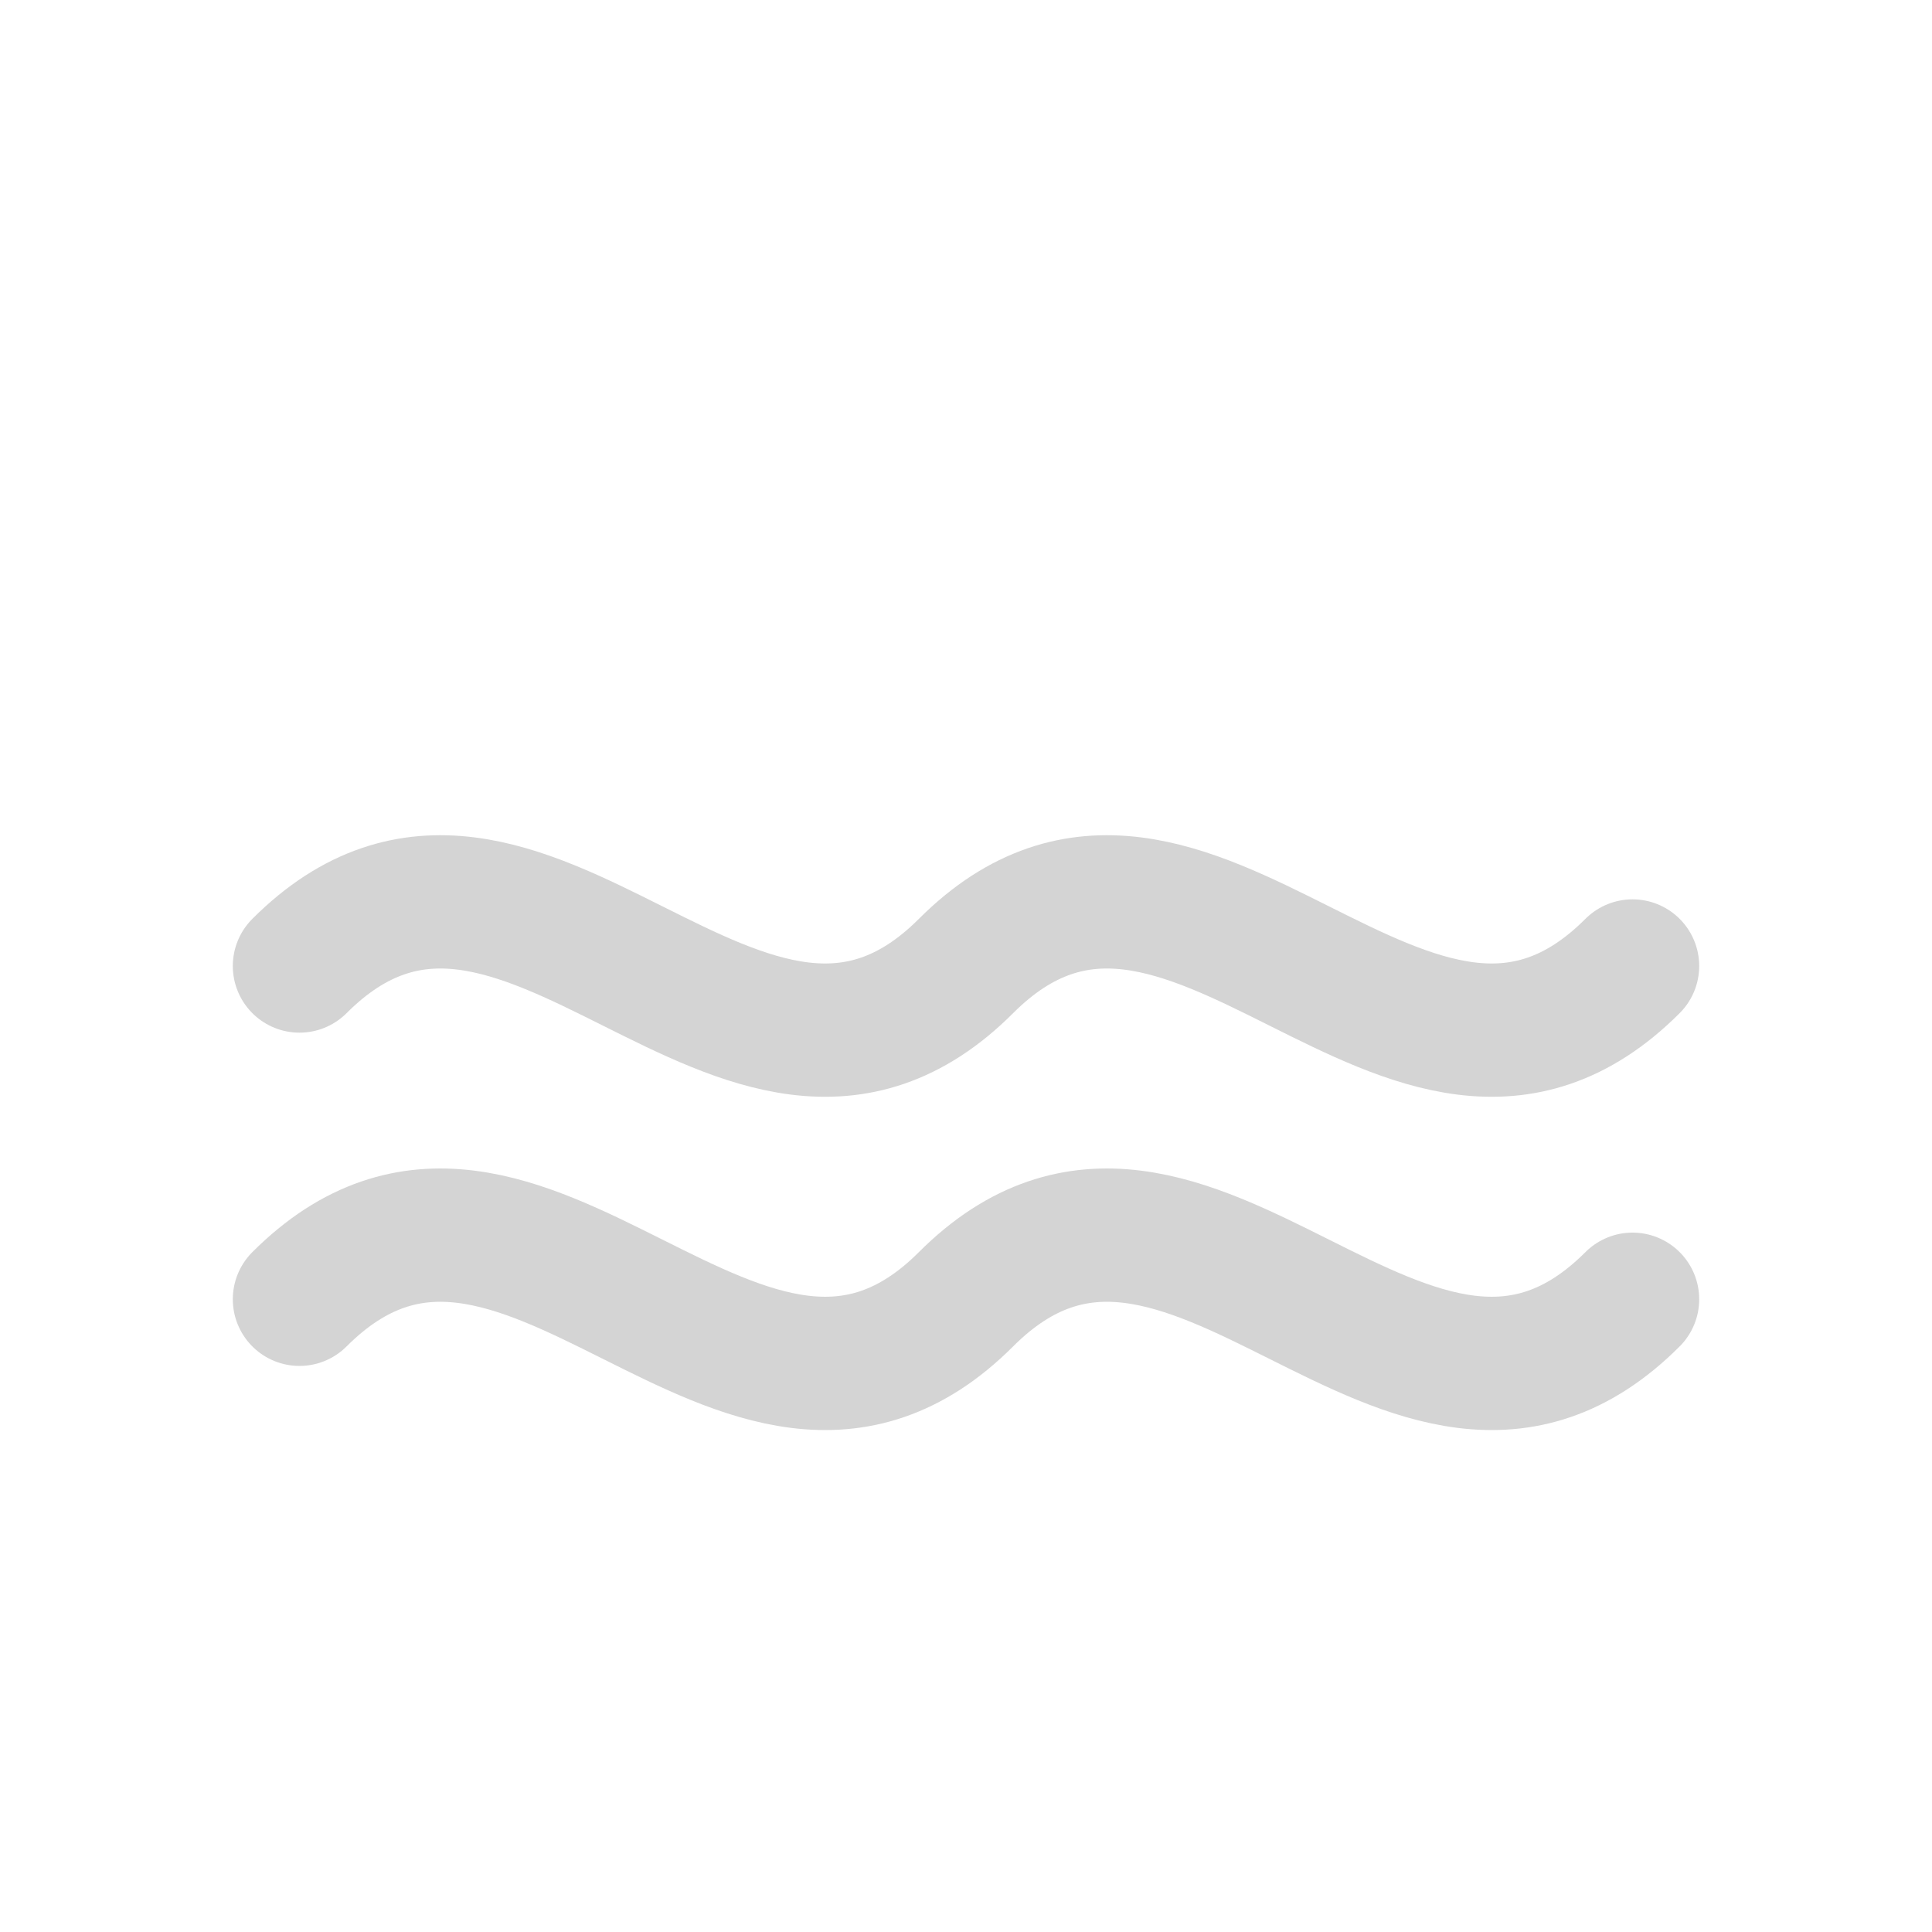
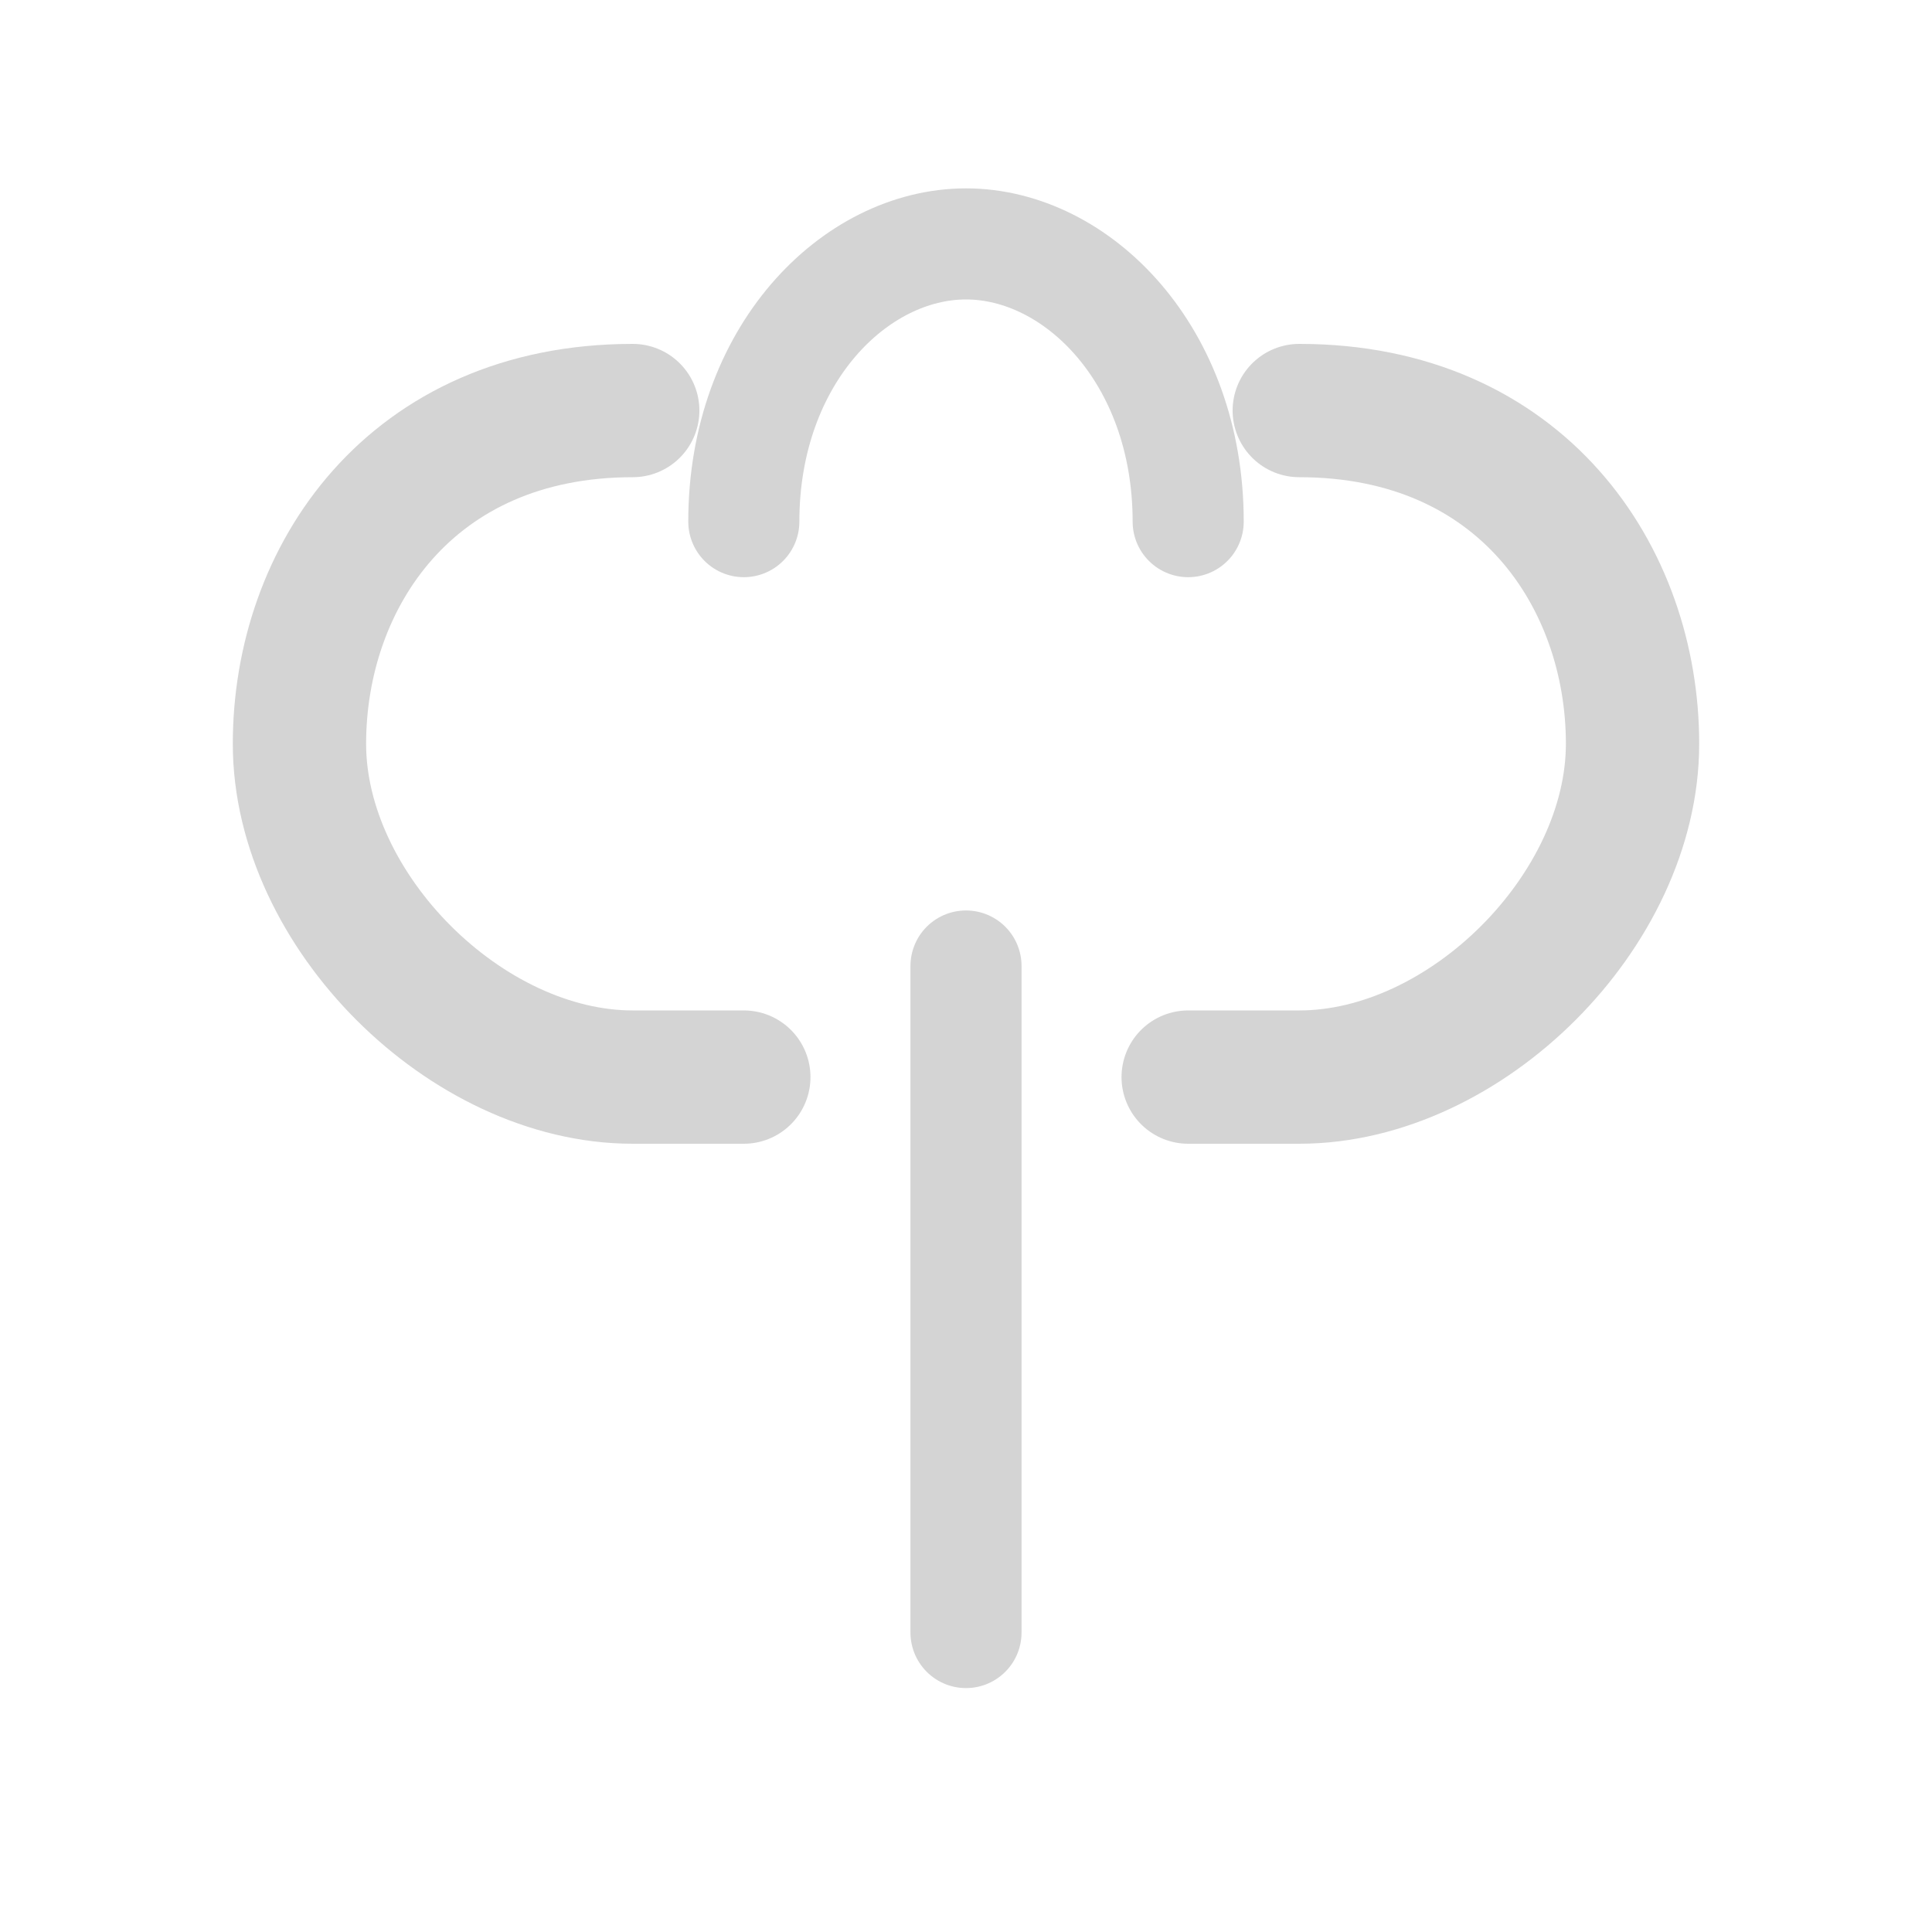
<svg xmlns="http://www.w3.org/2000/svg" viewBox="0 0 24 24" width="24" height="24">
  <g transform="translate(0.96 0.96) scale(0.92)">
    <g transform="scale(1.5)">
-       <path d="M2 8c2-2 4 2 6 0s4 2 6 0" fill="none" stroke="#d4d4d4" stroke-width="1.2" stroke-linecap="round" />
-       <path d="M2 11c2-2 4 2 6 0s4 2 6 0" fill="none" stroke="#d4d4d4" stroke-width="1.2" stroke-linecap="round" />
+       <path d="M8 14V8" stroke="#d4d4d4" stroke-width="1" stroke-linecap="round" />
+       <path d="M5 3c-2 0-3 1.5-3 3s1.5 3 3 3h1" fill="none" stroke="#d4d4d4" stroke-width="1.2" stroke-linecap="round" />
+       <path d="M11 3c2 0 3 1.5 3 3s-1.5 3-3 3h-1" fill="none" stroke="#d4d4d4" stroke-width="1.2" stroke-linecap="round" />
+       <path d="M6 4c0-1.5 1-2.5 2-2.5s2 1 2 2.5" fill="none" stroke="#d4d4d4" stroke-width="1" stroke-linecap="round" />
    </g>
  </g>
</svg>
